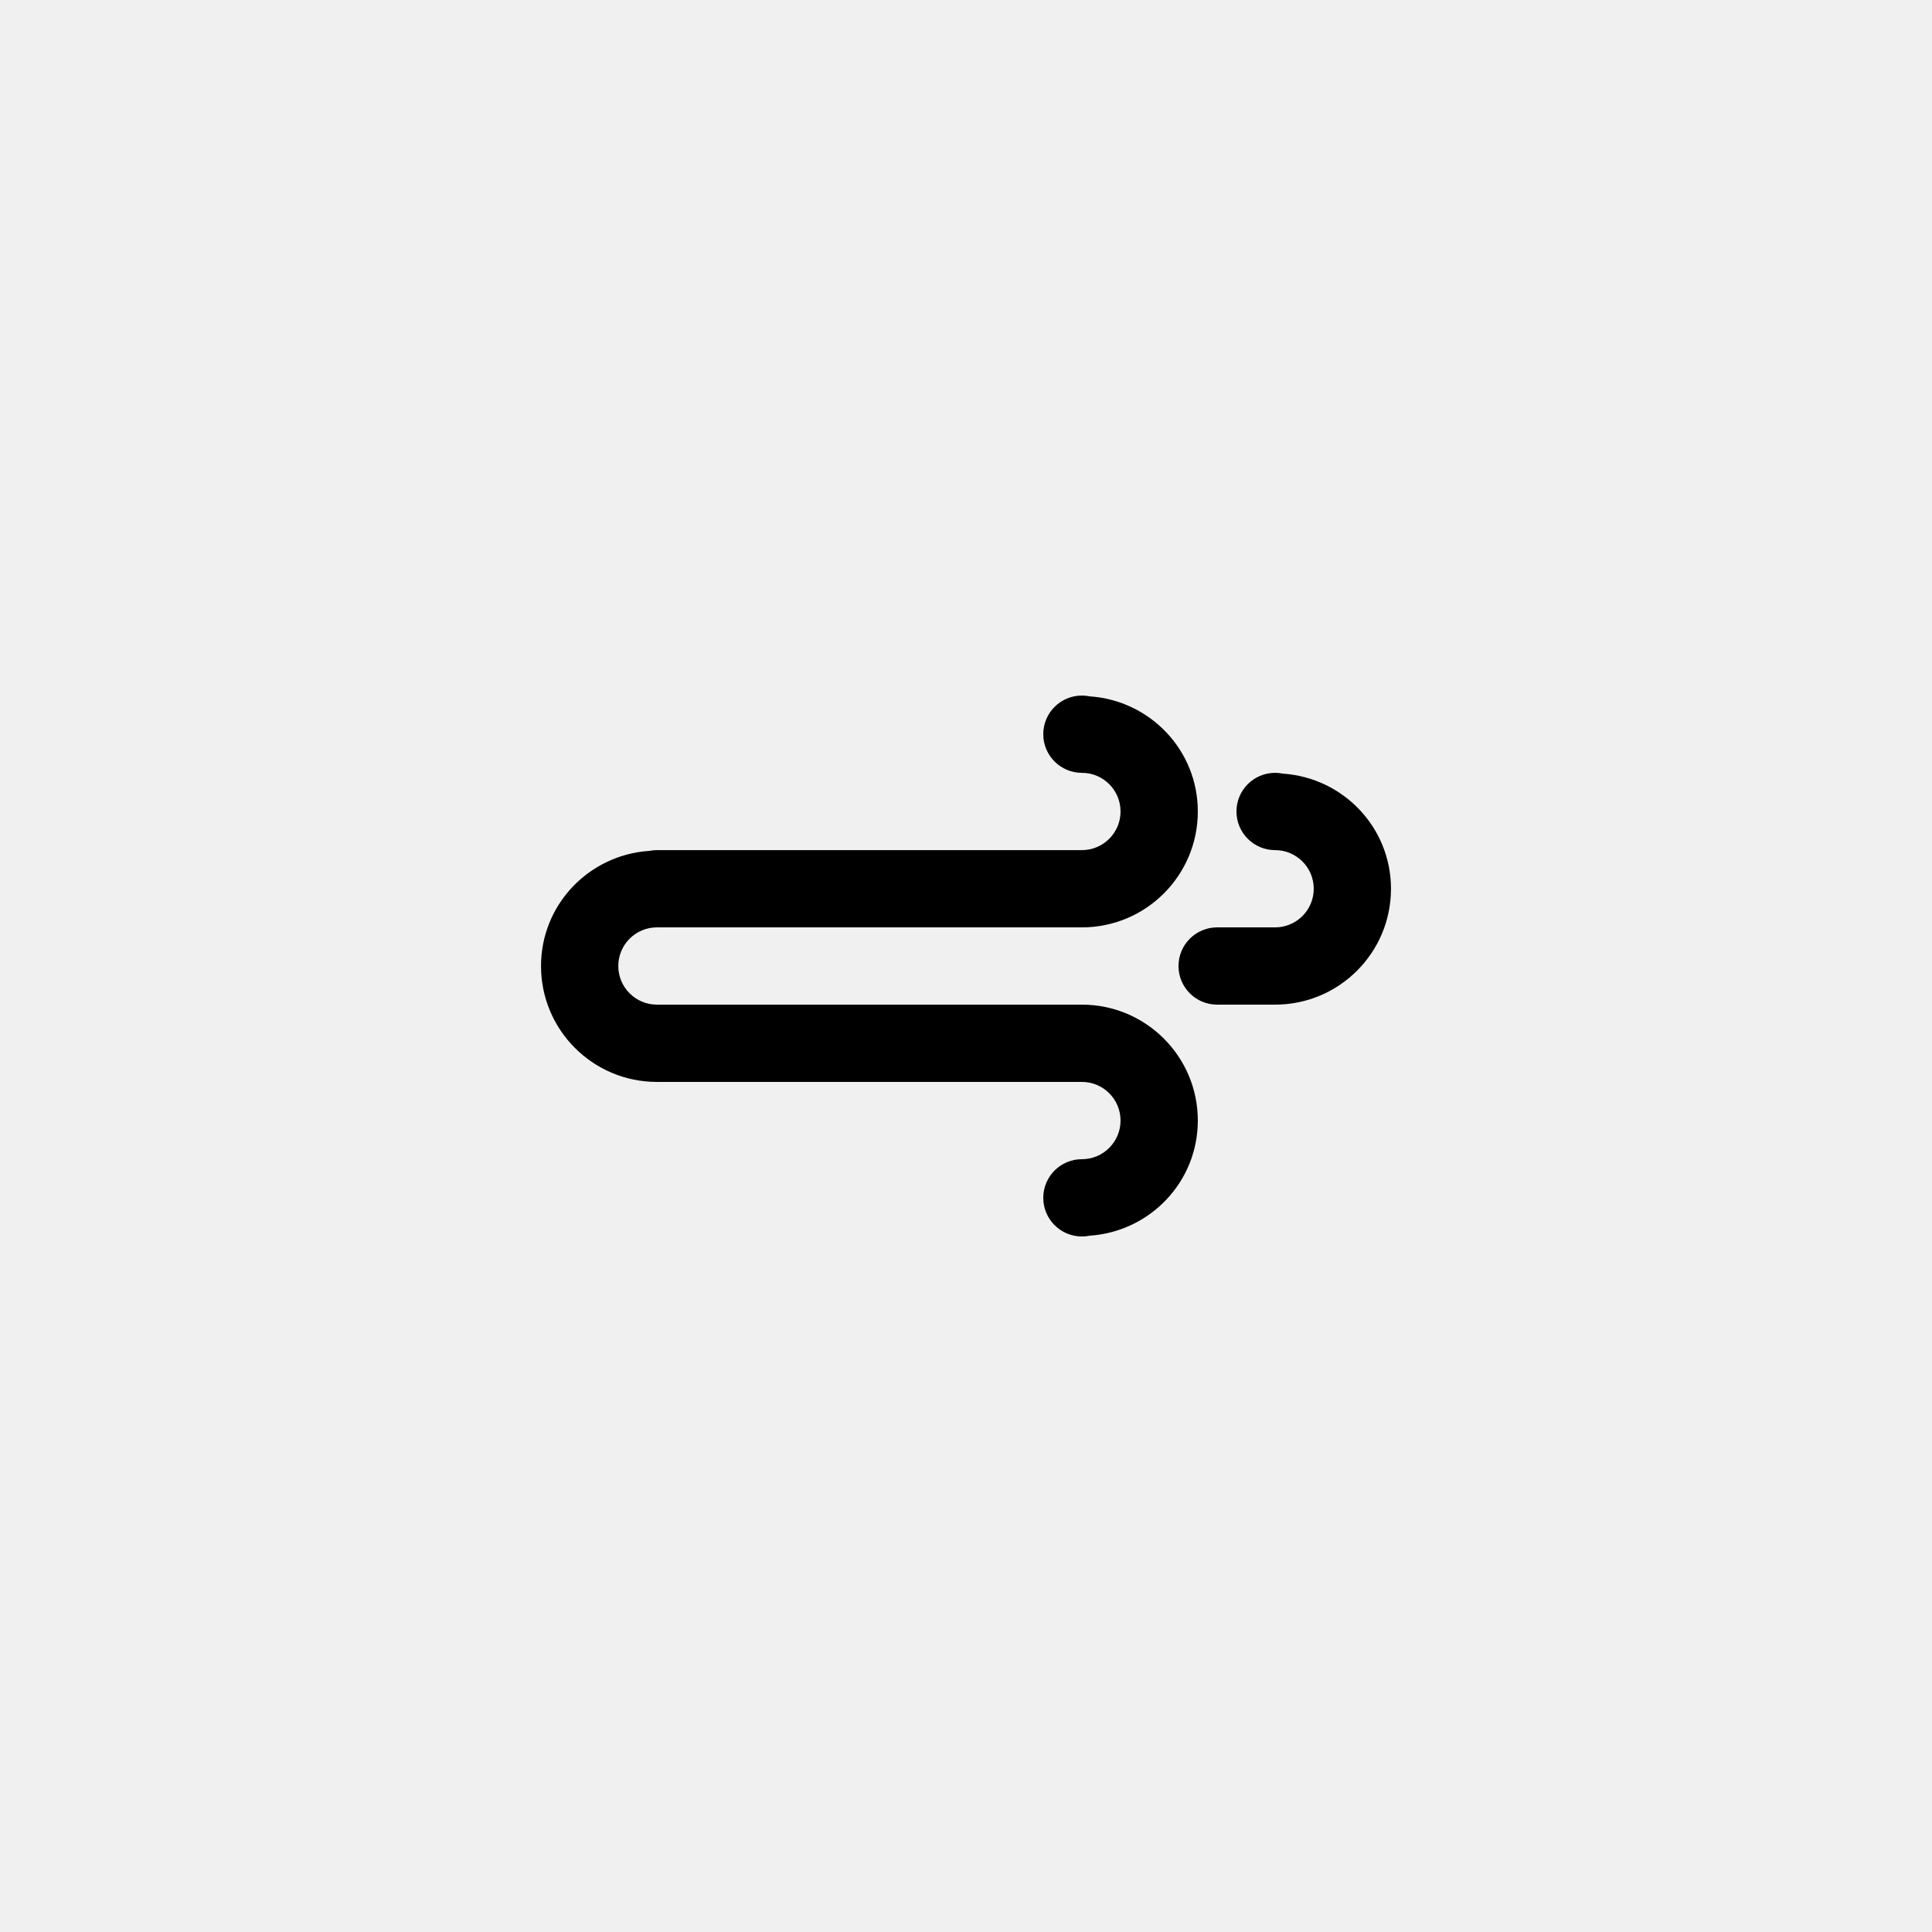
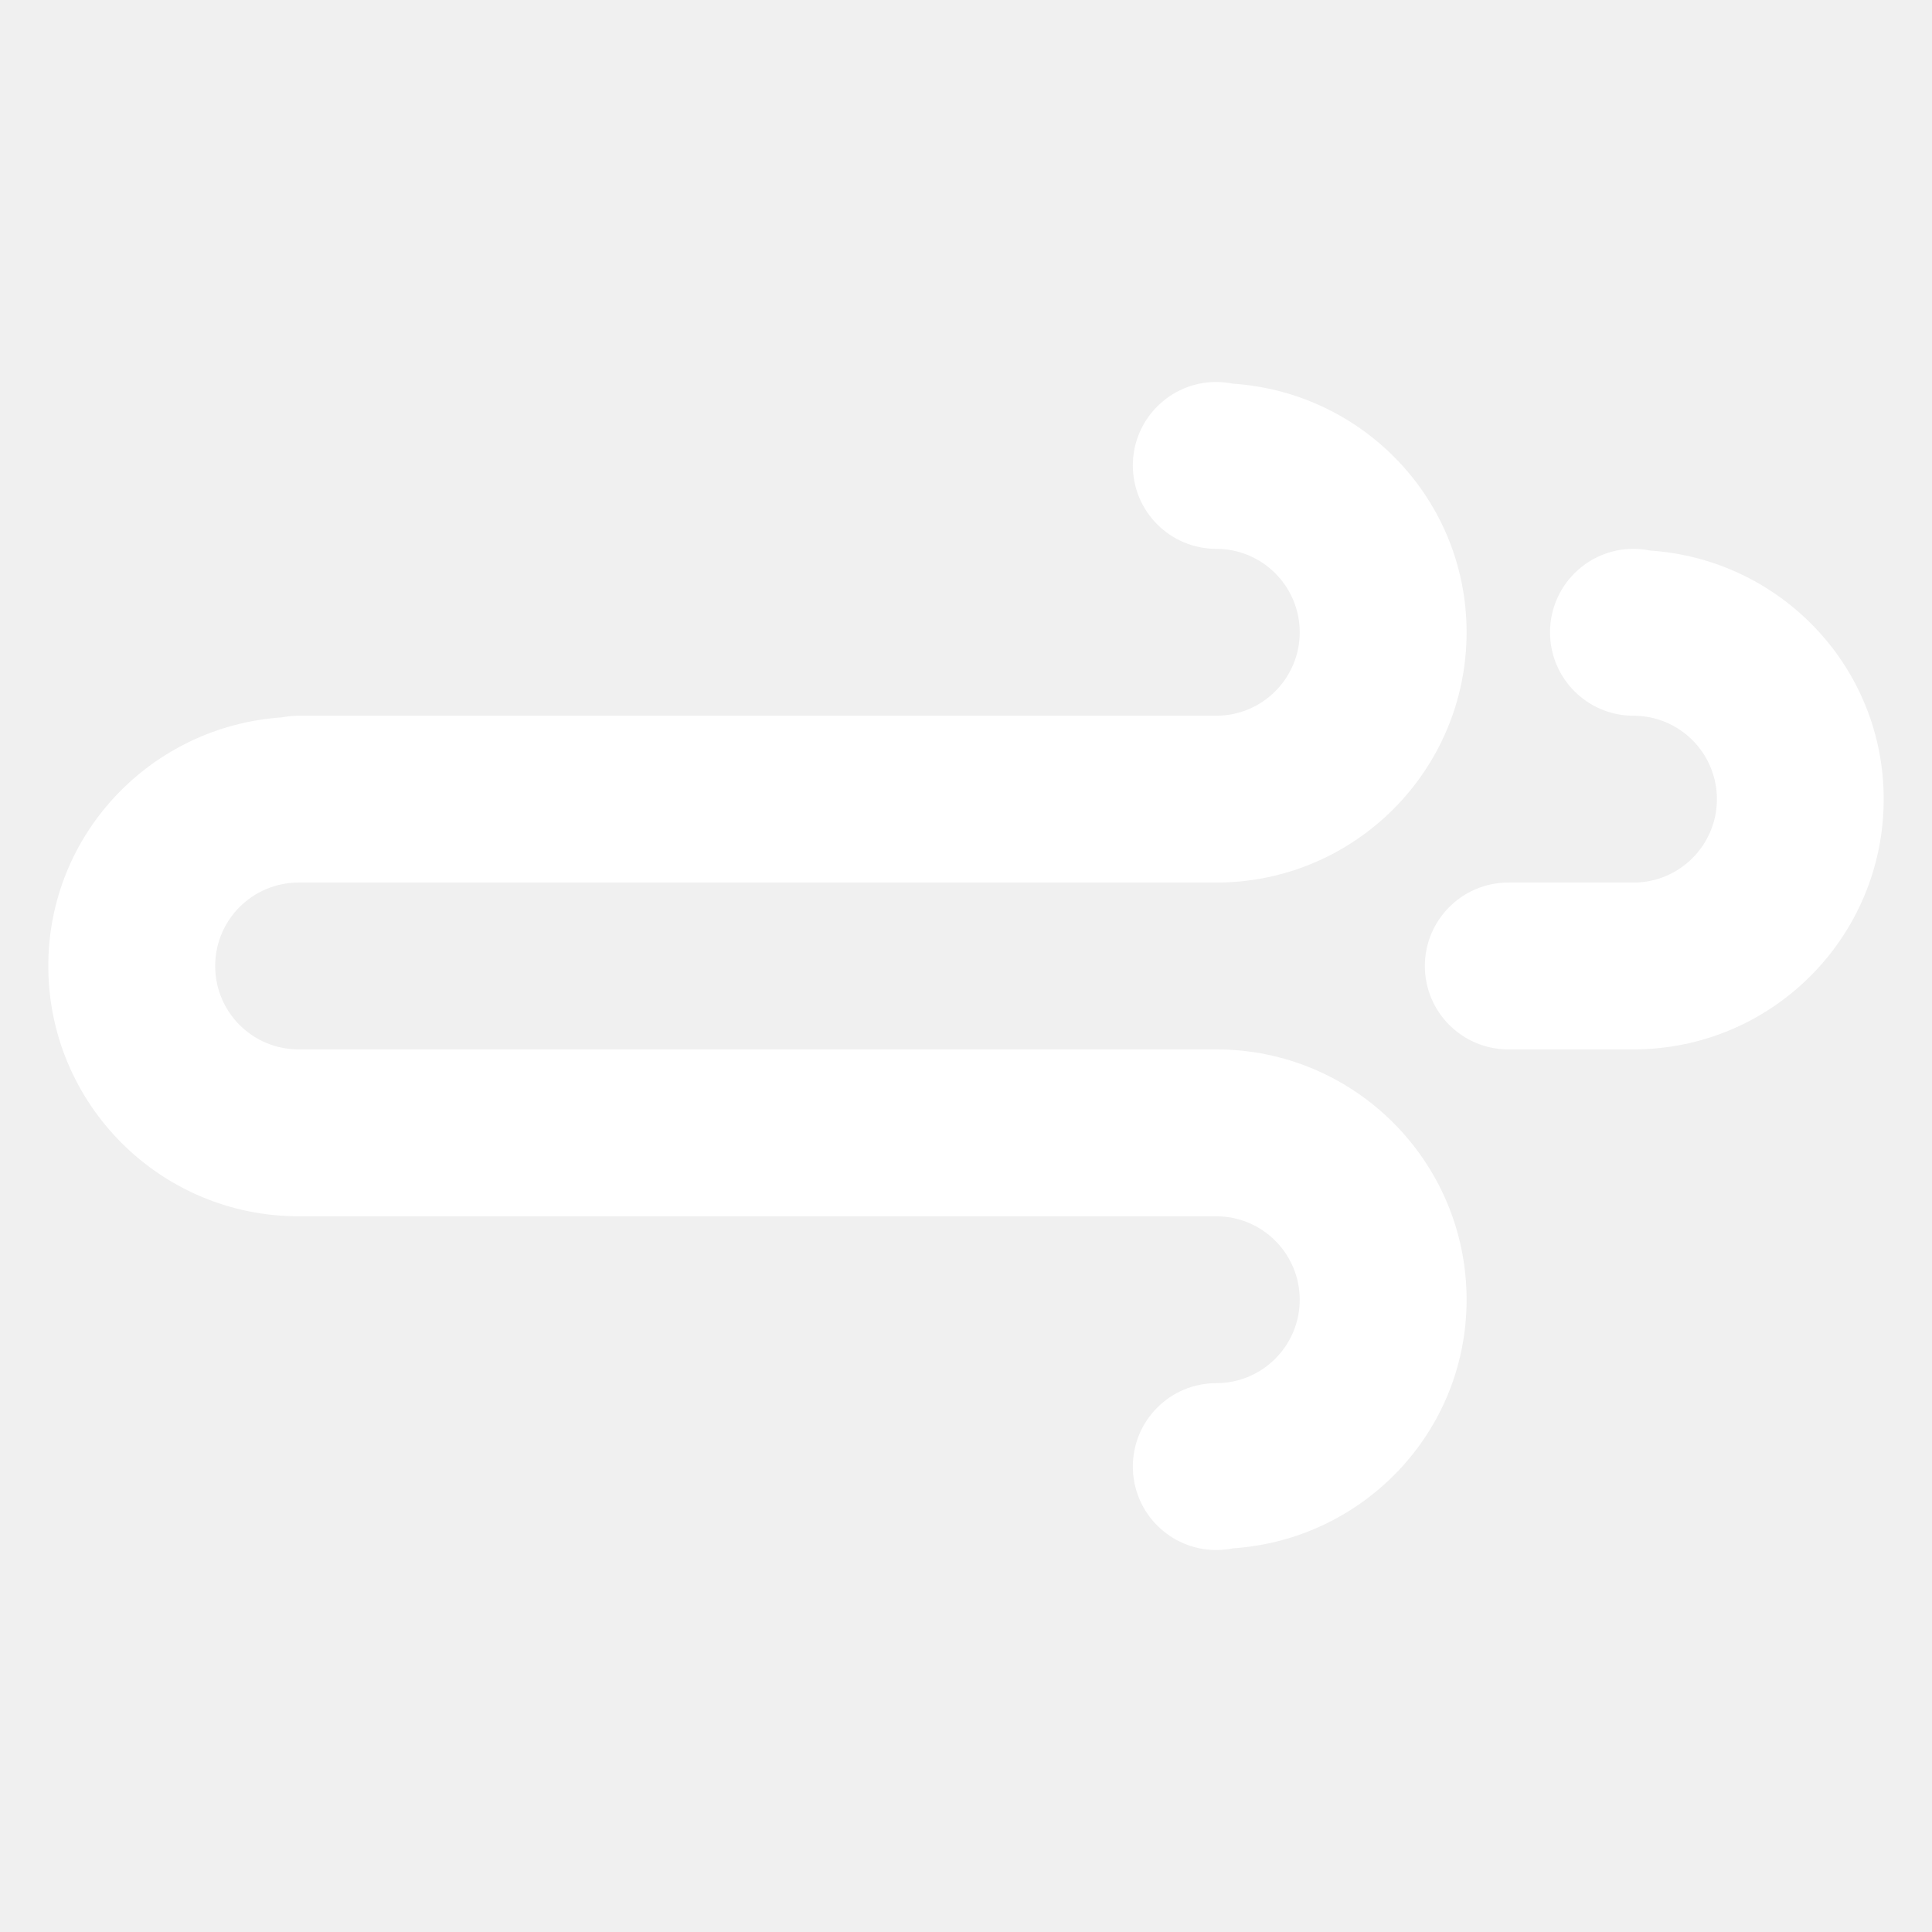
- <svg xmlns="http://www.w3.org/2000/svg" version="1.1" id="Layer_1" x="0px" y="0px" width="100px" height="100px" viewBox="0 0 100 100" enable-background="new 0 0 100 100" xml:space="preserve">
-   <path fill-rule="evenodd" clip-rule="evenodd" d="M65.999,52L65.999,52h-3c-1.105,0-2-0.895-2-1.999s0.895-2,2-2h3  c1.104,0,2-0.896,2-1.999c0-1.105-0.896-2-2-2c-1.105,0-2-0.896-2-2s0.895-2,2-2c0.137,0,0.271,0.014,0.402,0.041  c3.121,0.211,5.596,2.783,5.596,5.959C71.997,49.314,69.312,52,65.999,52z M55.999,48.001h-2h-6.998H34.002  c-1.104,0-1.999,0.896-1.999,2S32.898,52,34.002,52h2h3.999h3h4h3h3.998h2c3.314,0,6,2.687,6,6c0,3.176-2.475,5.748-5.596,5.959  C56.272,63.986,56.138,64,55.999,64c-1.104,0-2-0.896-2-2c0-1.105,0.896-2,2-2c1.105,0,2-0.896,2-2s-0.895-2-2-2h-2h-3.998h-3h-4h-3  h-3.999h-2c-3.313,0-5.999-2.686-5.999-5.999c0-3.175,2.475-5.747,5.596-5.959c0.131-0.026,0.266-0.04,0.403-0.04l0,0h12.999h6.998  h2c1.105,0,2-0.896,2-2s-0.895-2-2-2c-1.104,0-2-0.895-2-2c0-1.104,0.896-2,2-2c0.139,0,0.273,0.015,0.404,0.041  c3.121,0.211,5.596,2.783,5.596,5.959C61.999,45.314,59.313,48.001,55.999,48.001z" />
+ <svg xmlns="http://www.w3.org/2000/svg" version="1.1" id="Layer_1" x="0px" y="0px" width="400px" height="400px" viewBox="-150 -150 400 400" enable-background="new -150 -150 400 400" xml:space="preserve">
+   <path fill="#FFFFFF" d="M188.191,67.267L188.191,67.267h-25.912c-9.54,0-17.275-7.727-17.275-17.267  c0-9.536,7.735-17.275,17.275-17.275h25.912c9.541,0,17.275-7.739,17.275-17.267c0-9.544-7.734-17.275-17.275-17.275  c-9.54,0-17.274-7.739-17.274-17.275c0-9.536,7.734-17.275,17.274-17.275c1.189,0,2.337,0.123,3.467,0.354  C218.617-34.19,240-11.973,240,15.458C240,44.066,216.812,67.267,188.191,67.267z M101.816,32.725H84.542H24.096H-88.184  c-9.536,0-17.267,7.739-17.267,17.275c0,9.54,7.731,17.267,17.267,17.267h17.275h34.542h25.913h34.55h25.913h34.534h17.274  c28.62,0,51.825,23.214,51.825,51.825c0,27.431-21.383,49.648-48.341,51.471c-1.131,0.236-2.278,0.354-3.484,0.354  c-9.54,0-17.274-7.743-17.274-17.275c0-9.548,7.734-17.274,17.274-17.274s17.275-7.744,17.275-17.275s-7.735-17.275-17.275-17.275  H84.542H50.008H24.096h-34.55h-25.913h-34.542h-17.275C-116.799,101.816-140,78.62-140,50c0-27.422,21.379-49.641,48.337-51.471  c1.131-0.224,2.299-0.346,3.479-0.346l0,0H24.096h60.446h17.274c9.54,0,17.275-7.739,17.275-17.275  c0-9.536-7.735-17.275-17.275-17.275s-17.274-7.731-17.274-17.275c0-9.536,7.734-17.275,17.274-17.275  c1.206,0,2.354,0.131,3.484,0.354c26.958,1.822,48.341,24.04,48.341,51.471C153.642,9.516,130.437,32.725,101.816,32.725z" />
</svg>
